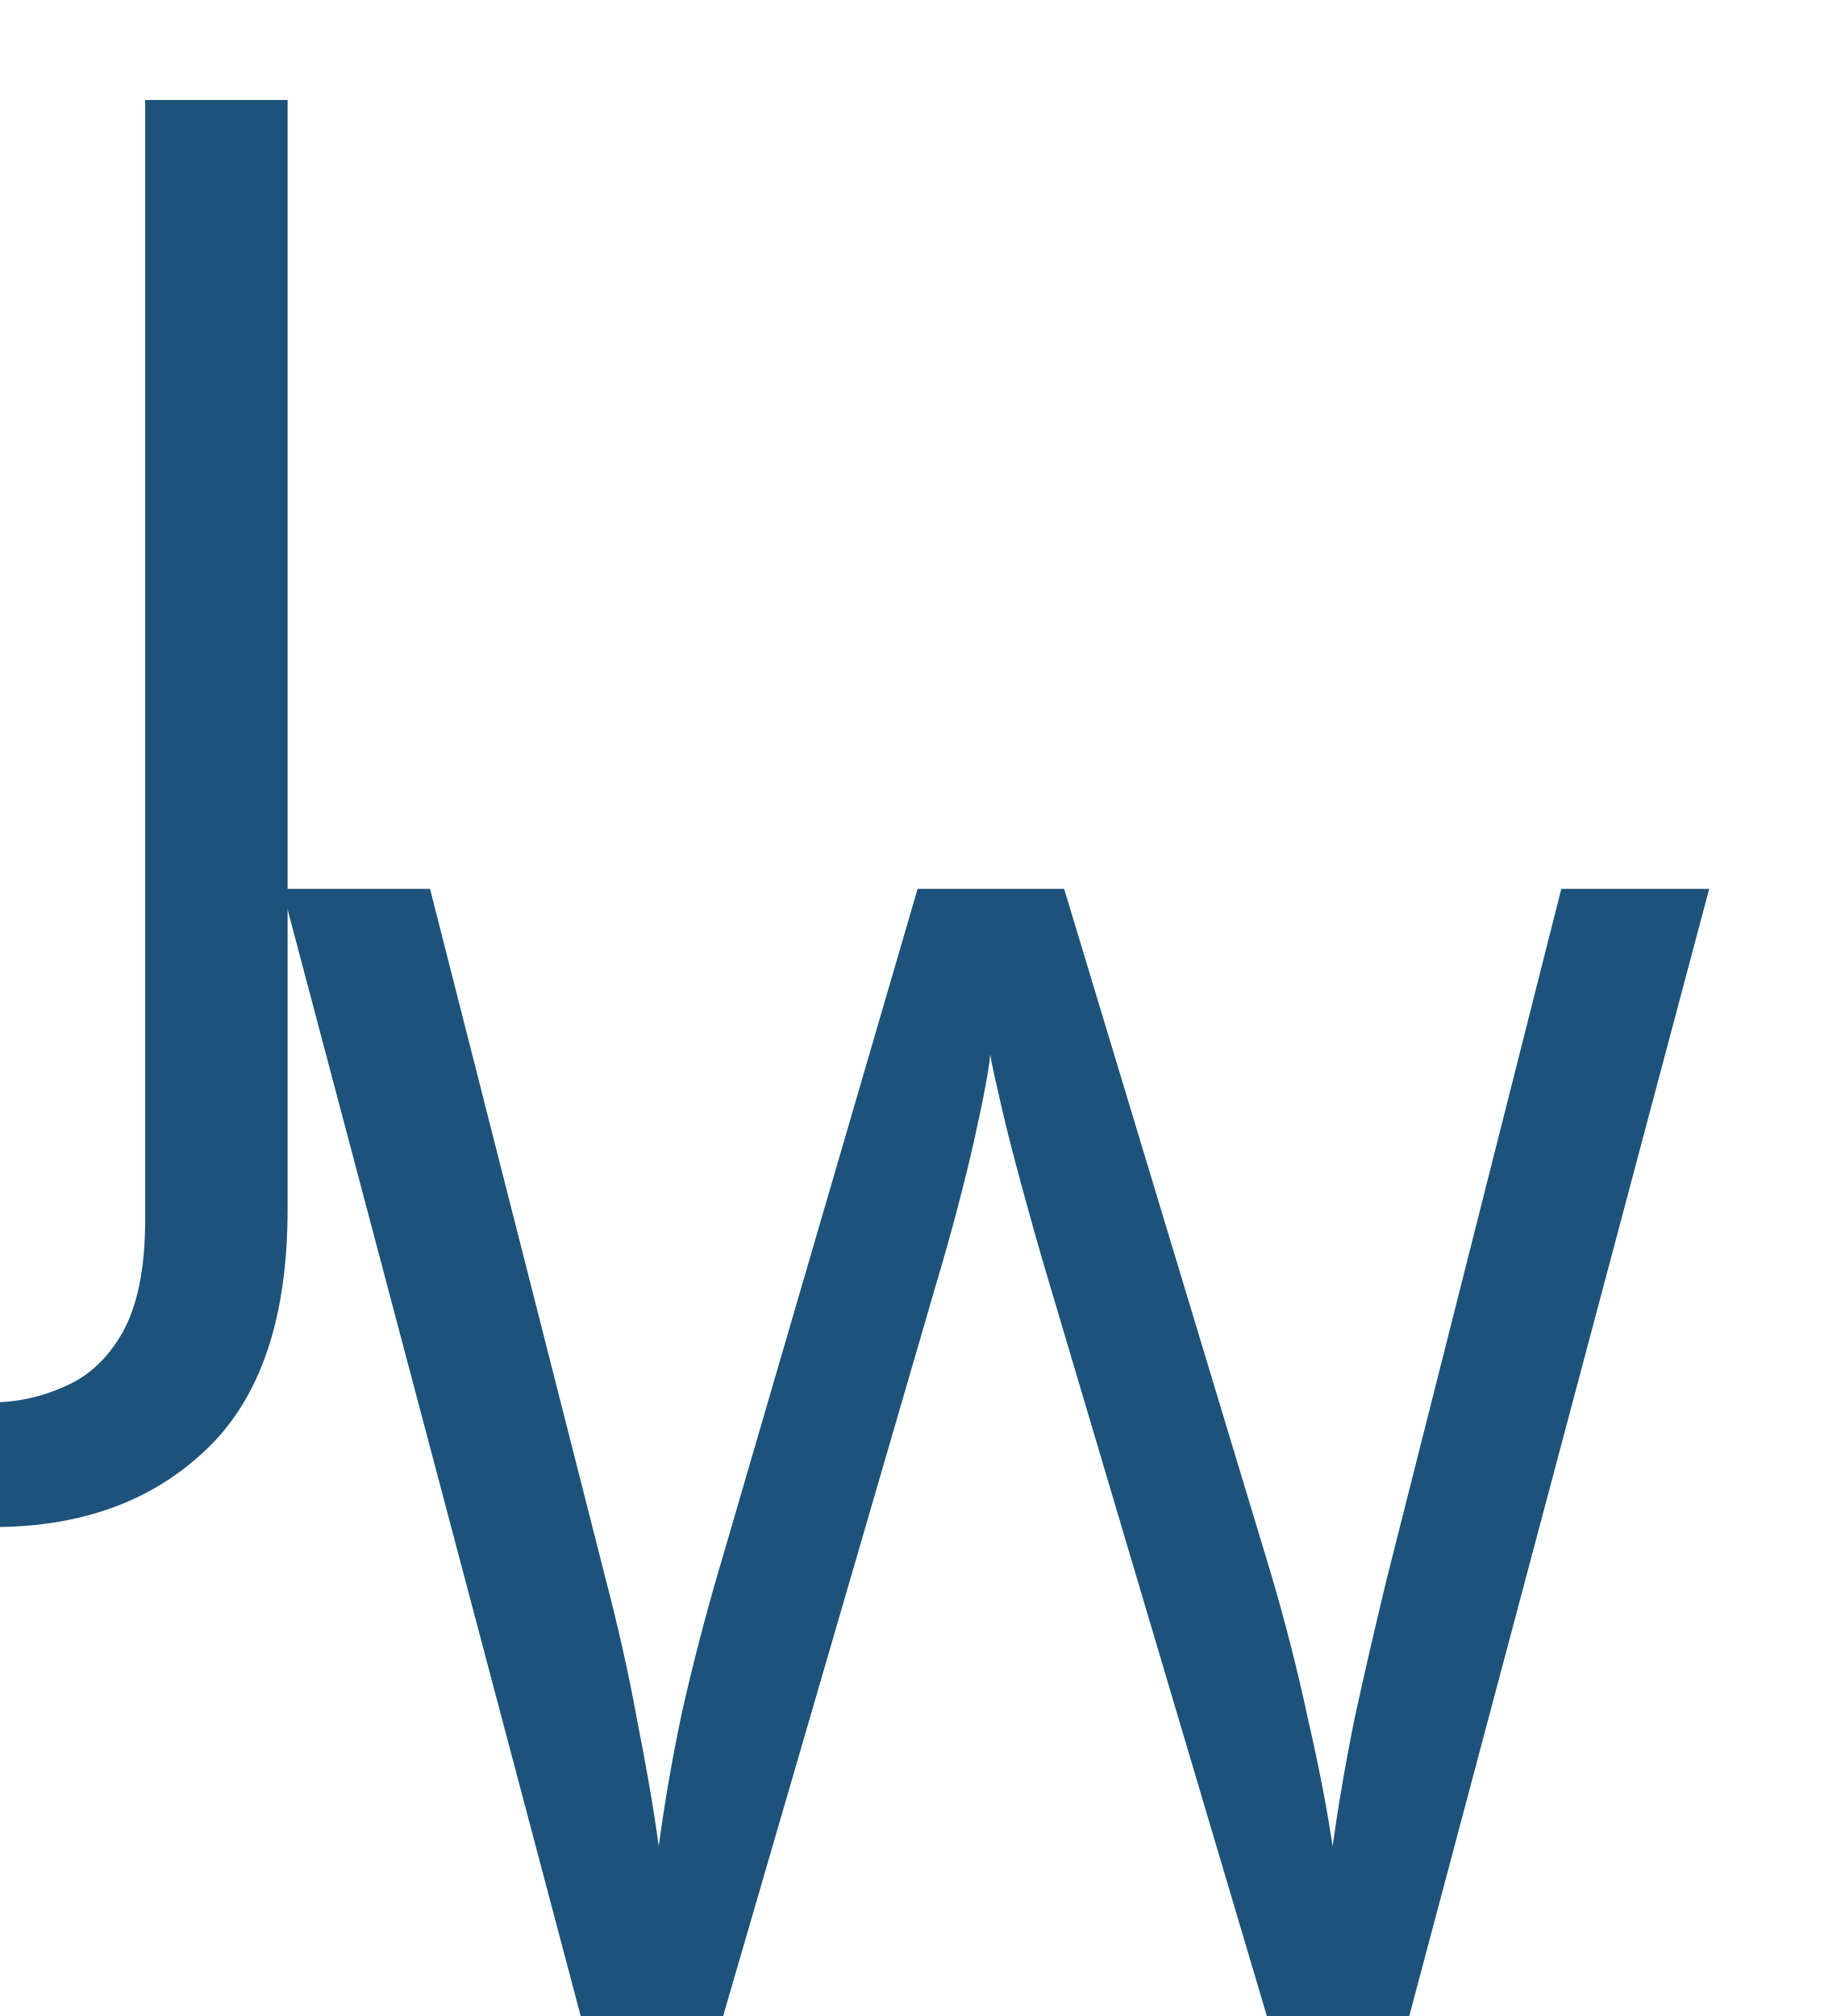
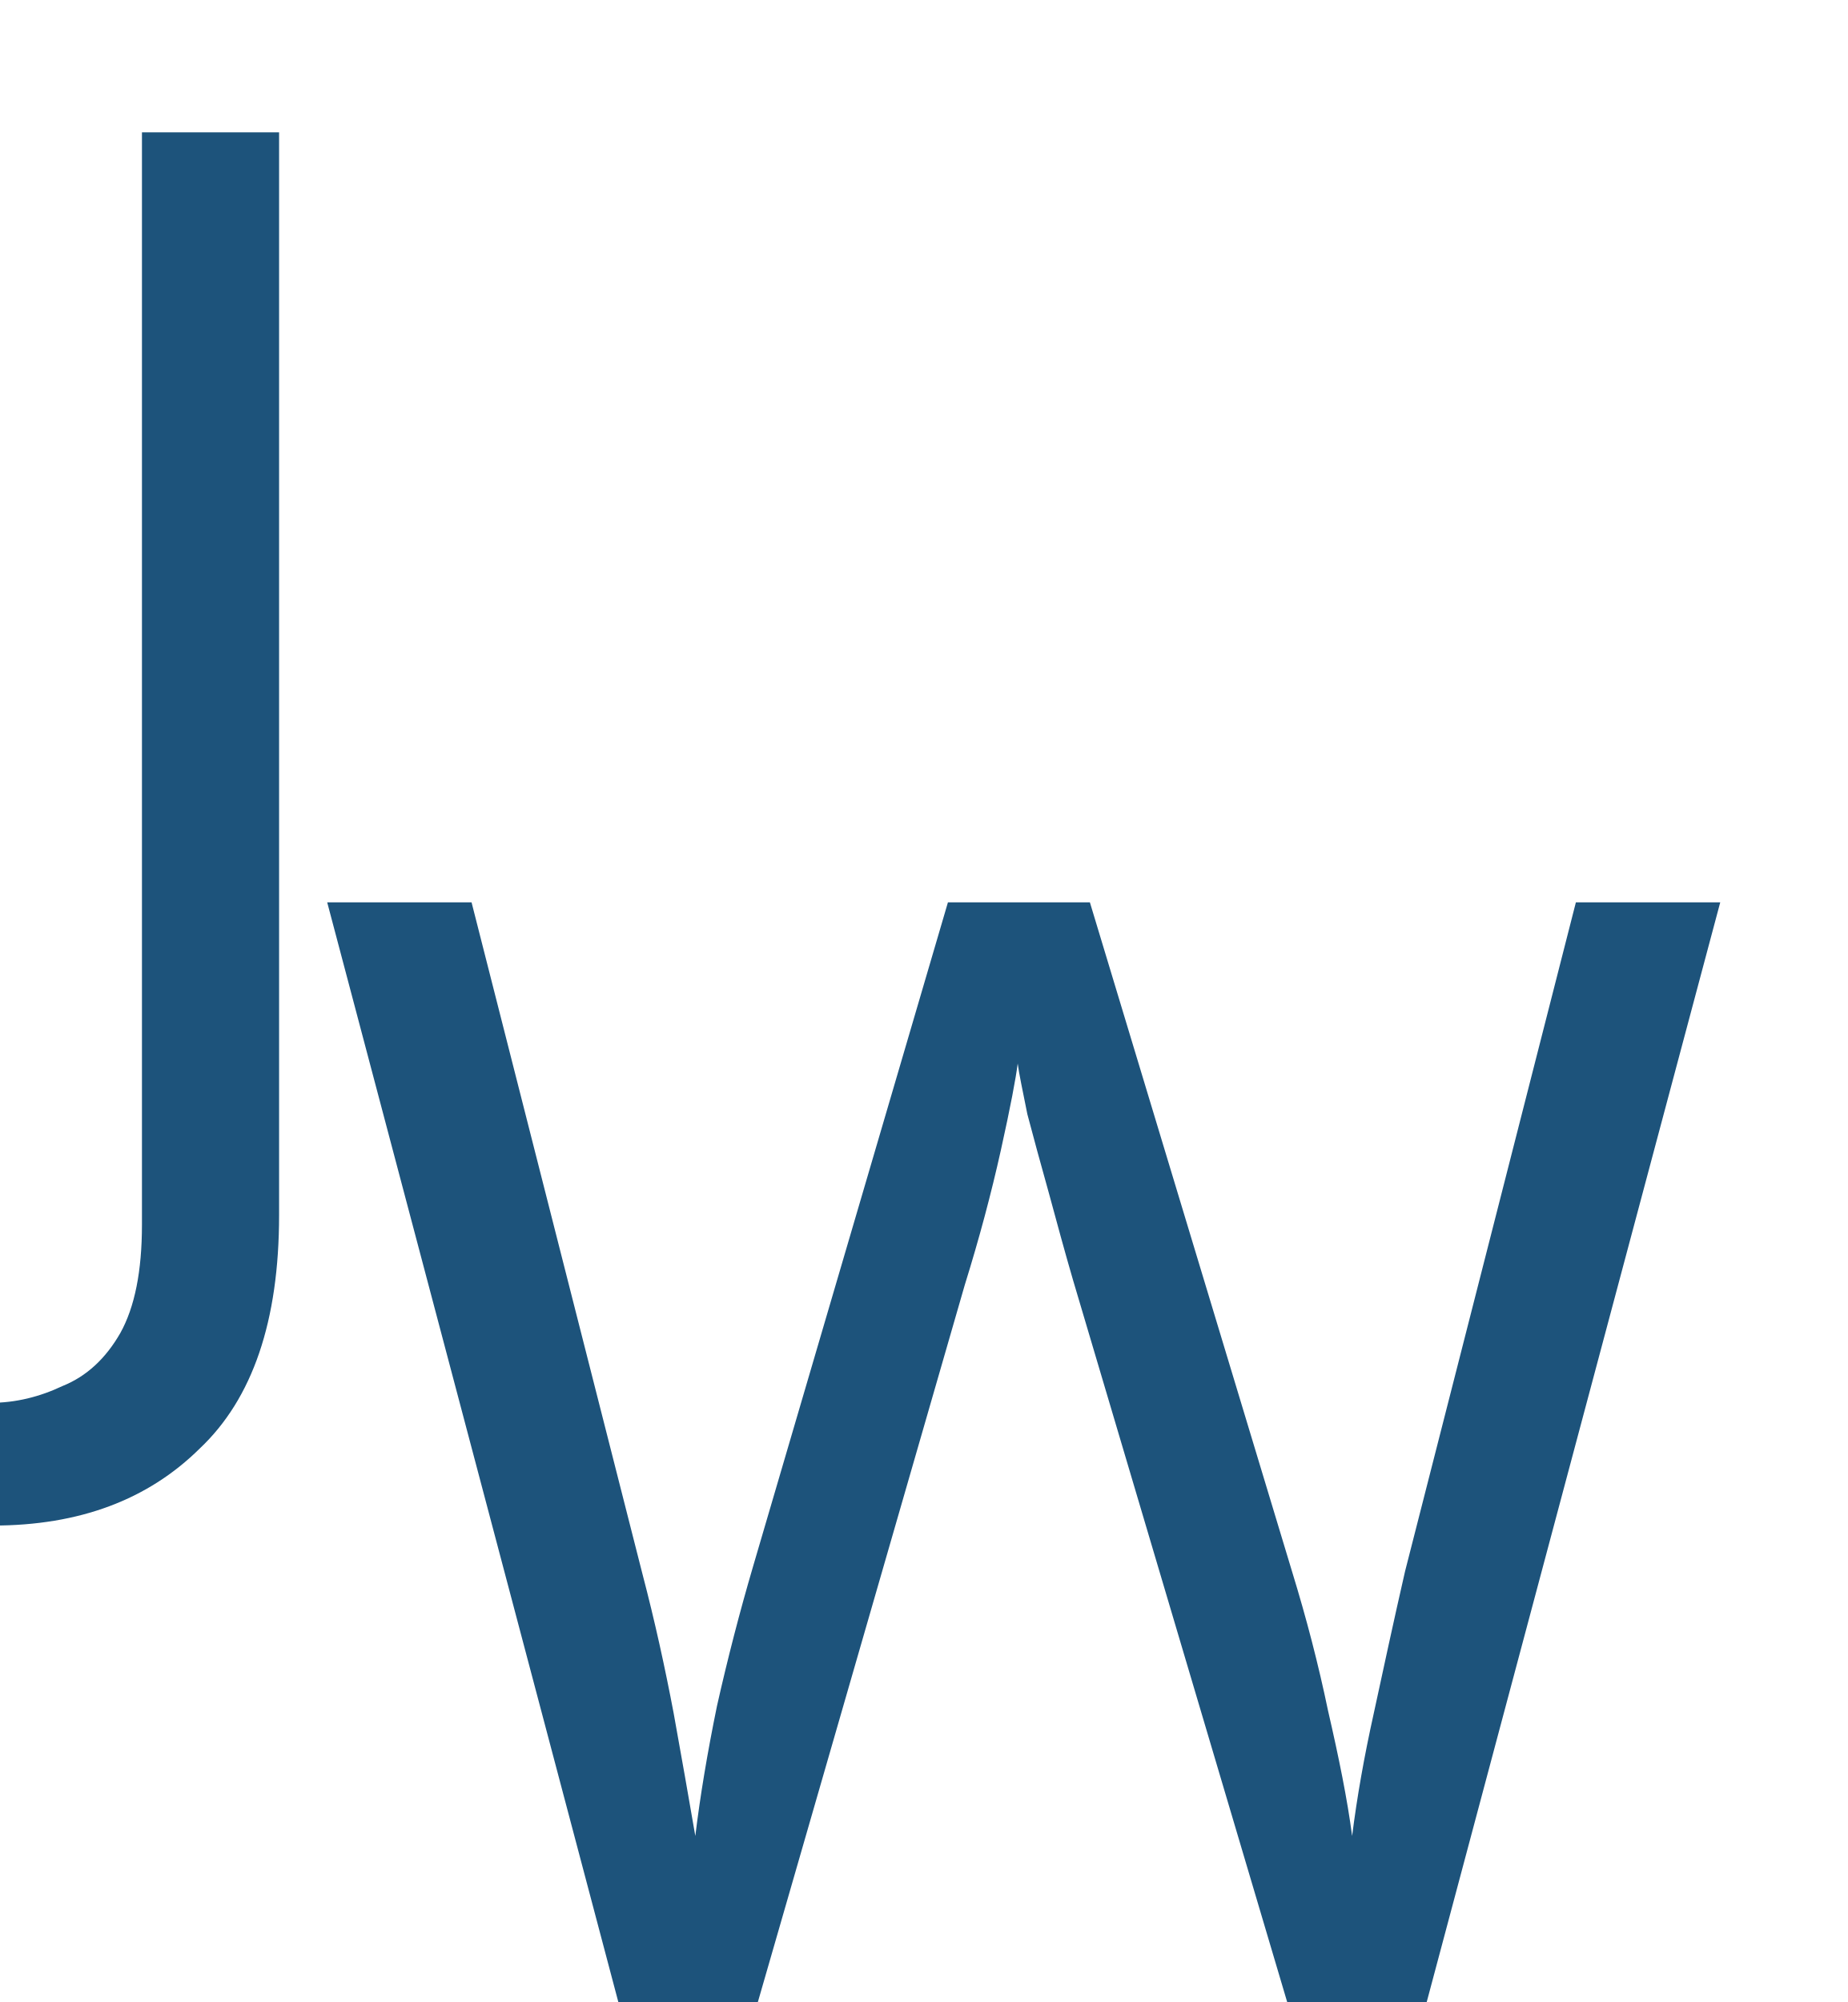
- <svg xmlns="http://www.w3.org/2000/svg" width="21px" height="23px" viewBox="0 0 21 23" version="1.1">
-   <g id="Artboard-Copy-4" stroke="none" stroke-width="1" fill="none" fill-rule="evenodd" font-family="PoiretOne-Regular, Poiret One" font-size="18" font-weight="normal">
+ <svg xmlns="http://www.w3.org/2000/svg" width="12px" height="13px" viewBox="0 0 12 13" version="1.1">
+   <g id="Artboard-Copy-5" stroke="none" stroke-width="1" fill="none" fill-rule="evenodd" font-family="PoiretOne-Regular, Poiret One" font-size="10" font-weight="normal">
    <text id="J" fill="#1D537B">
-       <tspan x="0" y="14">J</tspan>
+       <tspan x="0" y="8">J</tspan>
    </text>
    <text id="W" fill="#1D537B">
-       <tspan x="3" y="23">W</tspan>
+       <tspan x="2" y="13">W</tspan>
    </text>
  </g>
</svg>
